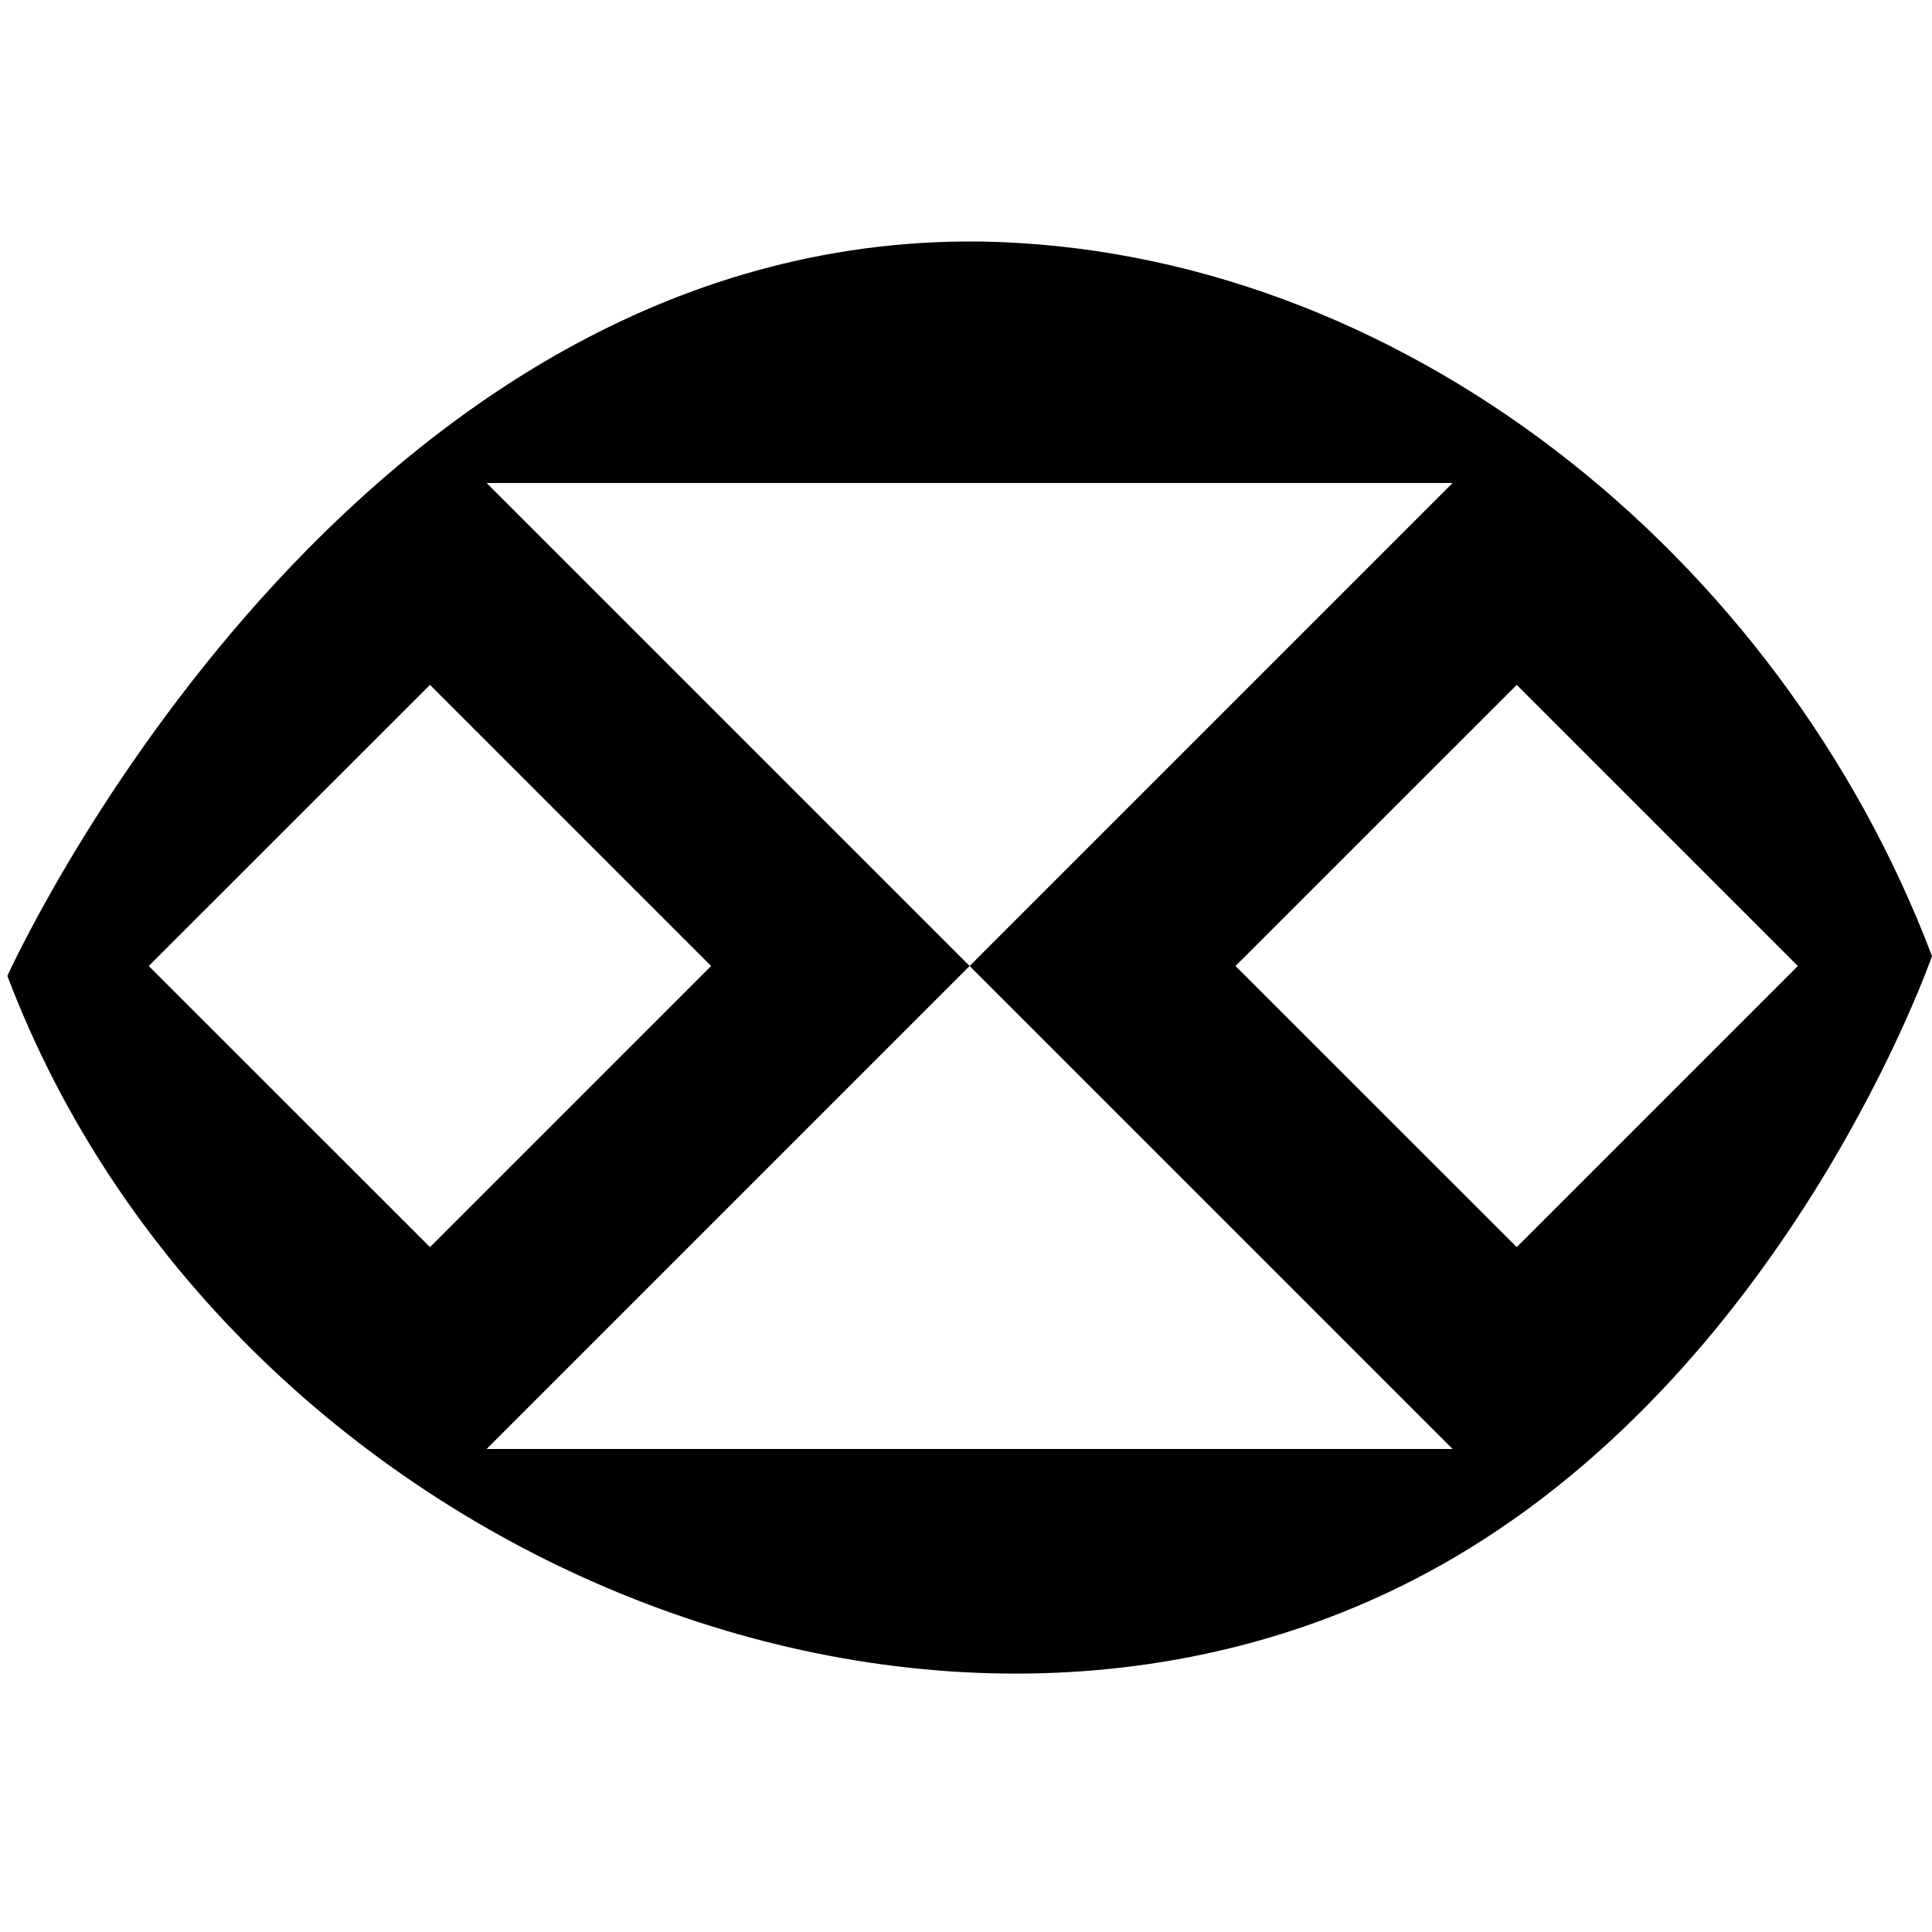
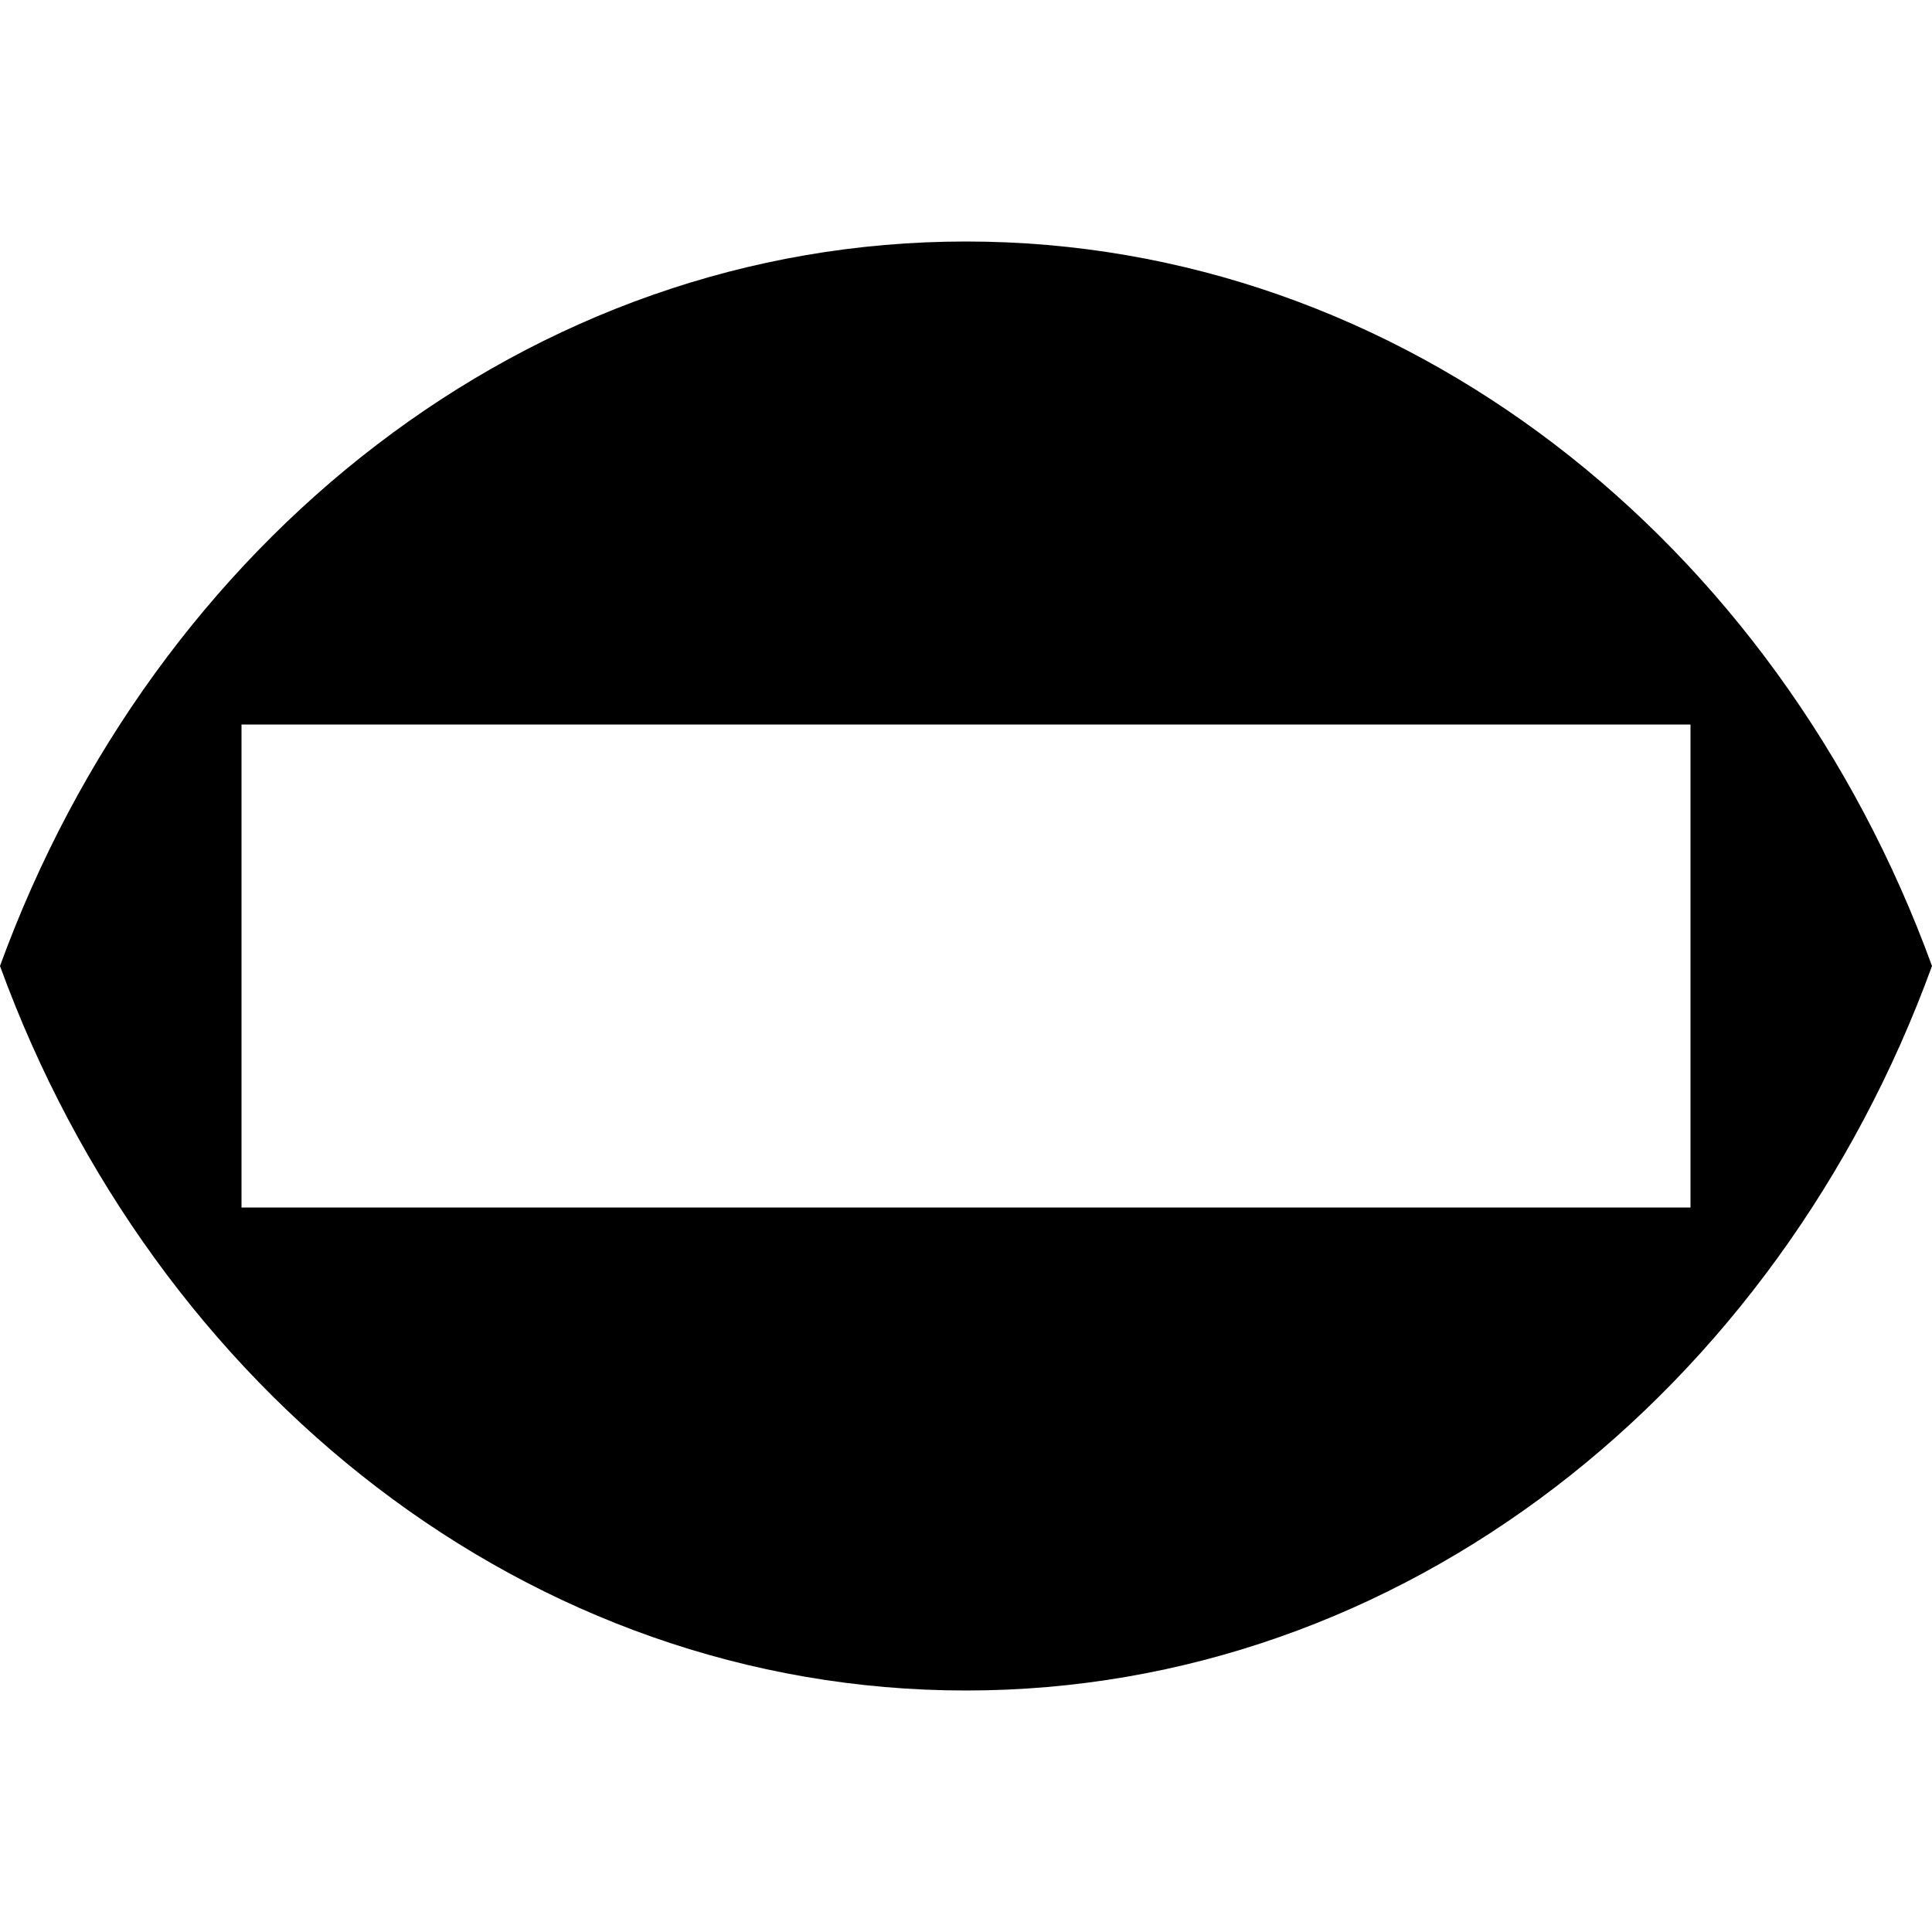
<svg xmlns="http://www.w3.org/2000/svg" width="100%" height="100%" viewBox="0 0 16 16" version="1.1" xml:space="preserve" style="fill-rule:evenodd;clip-rule:evenodd;stroke-linejoin:round;stroke-miterlimit:1.414;">
  <path d="M-7.915,2l0.084,0.002l0.085,0.002l0.084,0.003l0.084,0.004l0.083,0.005l0.084,0.006l0.083,0.007l0.083,0.007l0.083,0.009l0.082,0.009l0.083,0.01l0.082,0.011l0.082,0.012l0.082,0.013l0.081,0.014l0.081,0.014l0.081,0.015l0.081,0.016l0.08,0.017l0.08,0.018l0.08,0.019l0.08,0.019l0.079,0.02l0.079,0.021l0.079,0.022l0.078,0.023l0.078,0.023l0.078,0.025l0.078,0.025l0.077,0.025l0.077,0.027l0.077,0.027l0.076,0.028l0.076,0.029l0.076,0.03l0.075,0.03l0.076,0.032l0.074,0.032l0.075,0.032l0.074,0.034l0.073,0.034l0.074,0.035l0.073,0.035l0.073,0.037l0.072,0.037l0.072,0.038l0.071,0.038l0.072,0.039l0.071,0.04l0.07,0.041l0.07,0.041l0.07,0.042l0.069,0.043l0.069,0.043l0.069,0.044l0.068,0.045l0.068,0.046l0.067,0.046l0.067,0.047l0.066,0.047l0.066,0.048l0.066,0.049l0.065,0.049l0.065,0.05l0.065,0.051l0.064,0.051l0.063,0.052l0.063,0.053l0.063,0.053l0.062,0.054l0.062,0.054l0.061,0.055l0.061,0.056l0.06,0.056l0.06,0.057l0.059,0.057l0.059,0.058l0.059,0.059l0.058,0.059l0.057,0.06l0.057,0.06l0.113,0.123l0.11,0.124l0.109,0.127l0.106,0.129l0.104,0.131l0.102,0.133l0.1,0.136l0.098,0.137l0.096,0.14l0.093,0.141l0.091,0.143l0.089,0.146l0.086,0.147l0.084,0.149l0.082,0.15l0.079,0.153l0.077,0.154l0.074,0.156l0.072,0.158l0.035,0.08l0.034,0.079l0.034,0.081l0.033,0.08l0.032,0.081l0.032,0.082l0.031,0.082l0.03,0.082l-0.03,0.082l-0.031,0.082l-0.032,0.082l-0.032,0.081l-0.033,0.08l-0.034,0.081l-0.034,0.079l-0.035,0.08l-0.072,0.158l-0.074,0.156l-0.077,0.154l-0.079,0.153l-0.082,0.15l-0.084,0.149l-0.086,0.147l-0.089,0.146l-0.091,0.143l-0.093,0.141l-0.096,0.14l-0.098,0.137l-0.1,0.136l-0.102,0.133l-0.104,0.131l-0.106,0.129l-0.109,0.127l-0.11,0.124l-0.113,0.123l-0.057,0.06l-0.057,0.06l-0.058,0.059l-0.059,0.059l-0.059,0.058l-0.059,0.057l-0.06,0.057l-0.06,0.056l-0.061,0.056l-0.061,0.055l-0.062,0.054l-0.062,0.054l-0.063,0.053l-0.063,0.053l-0.063,0.052l-0.064,0.051l-0.065,0.051l-0.065,0.05l-0.065,0.049l-0.066,0.049l-0.066,0.048l-0.066,0.047l-0.067,0.047l-0.067,0.046l-0.068,0.046l-0.068,0.045l-0.069,0.044l-0.069,0.043l-0.069,0.043l-0.07,0.042l-0.07,0.041l-0.07,0.041l-0.071,0.04l-0.072,0.039l-0.071,0.038l-0.072,0.038l-0.072,0.037l-0.073,0.037l-0.073,0.035l-0.074,0.035l-0.073,0.034l-0.074,0.034l-0.075,0.032l-0.074,0.032l-0.076,0.032l-0.075,0.03l-0.076,0.03l-0.076,0.029l-0.076,0.028l-0.077,0.027l-0.077,0.027l-0.077,0.025l-0.078,0.025l-0.078,0.025l-0.078,0.023l-0.078,0.023l-0.079,0.022l-0.079,0.021l-0.079,0.02l-0.08,0.019l-0.08,0.019l-0.08,0.018l-0.08,0.017l-0.081,0.016l-0.081,0.015l-0.081,0.014l-0.081,0.014l-0.082,0.013l-0.082,0.012l-0.082,0.011l-0.083,0.01l-0.082,0.009l-0.083,0.009l-0.083,0.007l-0.083,0.007l-0.084,0.006l-0.083,0.005l-0.084,0.004l-0.084,0.003l-0.085,0.002l-0.084,0.002l-0.085,0l-0.085,0l-0.084,-0.002l-0.085,-0.002l-0.084,-0.003l-0.084,-0.004l-0.083,-0.005l-0.084,-0.006l-0.083,-0.007l-0.083,-0.007l-0.083,-0.009l-0.082,-0.009l-0.083,-0.01l-0.082,-0.011l-0.082,-0.012l-0.082,-0.013l-0.081,-0.014l-0.081,-0.014l-0.081,-0.015l-0.081,-0.016l-0.08,-0.017l-0.08,-0.018l-0.08,-0.019l-0.08,-0.019l-0.079,-0.02l-0.079,-0.021l-0.079,-0.022l-0.078,-0.023l-0.078,-0.023l-0.078,-0.025l-0.078,-0.025l-0.077,-0.025l-0.077,-0.027l-0.077,-0.027l-0.076,-0.028l-0.076,-0.029l-0.076,-0.03l-0.075,-0.03l-0.076,-0.032l-0.074,-0.032l-0.075,-0.032l-0.074,-0.034l-0.073,-0.034l-0.074,-0.035l-0.073,-0.035l-0.073,-0.037l-0.072,-0.037l-0.072,-0.038l-0.071,-0.038l-0.072,-0.039l-0.071,-0.04l-0.07,-0.041l-0.07,-0.041l-0.07,-0.042l-0.069,-0.043l-0.069,-0.043l-0.069,-0.044l-0.068,-0.045l-0.068,-0.046l-0.067,-0.046l-0.067,-0.047l-0.066,-0.047l-0.066,-0.048l-0.066,-0.049l-0.065,-0.049l-0.065,-0.05l-0.065,-0.051l-0.064,-0.051l-0.063,-0.052l-0.063,-0.053l-0.063,-0.053l-0.062,-0.054l-0.062,-0.054l-0.061,-0.055l-0.061,-0.056l-0.06,-0.056l-0.06,-0.057l-0.059,-0.057l-0.059,-0.058l-0.059,-0.059l-0.058,-0.059l-0.057,-0.06l-0.057,-0.06l-0.113,-0.123l-0.11,-0.124l-0.109,-0.127l-0.106,-0.129l-0.104,-0.131l-0.102,-0.133l-0.1,-0.136l-0.098,-0.137l-0.096,-0.14l-0.093,-0.141l-0.091,-0.143l-0.089,-0.146l-0.086,-0.147l-0.084,-0.149l-0.082,-0.15l-0.079,-0.153l-0.077,-0.154l-0.074,-0.156l-0.072,-0.158l-0.035,-0.08l-0.034,-0.079l-0.034,-0.081l-0.033,-0.08l-0.032,-0.081l-0.032,-0.082l-0.031,-0.082l-0.03,-0.082l0.03,-0.082l0.031,-0.082l0.032,-0.082l0.032,-0.081l0.033,-0.08l0.034,-0.081l0.034,-0.079l0.035,-0.08l0.072,-0.158l0.074,-0.156l0.077,-0.154l0.079,-0.153l0.082,-0.15l0.084,-0.149l0.086,-0.147l0.089,-0.146l0.091,-0.143l0.093,-0.141l0.096,-0.14l0.098,-0.137l0.1,-0.136l0.102,-0.133l0.104,-0.131l0.106,-0.129l0.109,-0.127l0.11,-0.124l0.113,-0.123l0.057,-0.06l0.057,-0.06l0.058,-0.059l0.059,-0.059l0.059,-0.058l0.059,-0.057l0.06,-0.057l0.06,-0.056l0.061,-0.056l0.061,-0.055l0.062,-0.054l0.062,-0.054l0.063,-0.053l0.063,-0.053l0.063,-0.052l0.064,-0.051l0.065,-0.051l0.065,-0.05l0.065,-0.049l0.066,-0.049l0.066,-0.048l0.066,-0.047l0.067,-0.047l0.067,-0.046l0.068,-0.046l0.068,-0.045l0.069,-0.044l0.069,-0.043l0.069,-0.043l0.07,-0.042l0.07,-0.041l0.07,-0.041l0.071,-0.04l0.072,-0.039l0.071,-0.038l0.072,-0.038l0.072,-0.037l0.073,-0.037l0.073,-0.035l0.074,-0.035l0.073,-0.034l0.074,-0.034l0.075,-0.032l0.074,-0.032l0.076,-0.032l0.075,-0.03l0.076,-0.03l0.076,-0.029l0.076,-0.028l0.077,-0.027l0.077,-0.027l0.077,-0.025l0.078,-0.025l0.078,-0.025l0.078,-0.023l0.078,-0.023l0.079,-0.022l0.079,-0.021l0.079,-0.02l0.08,-0.019l0.08,-0.019l0.08,-0.018l0.08,-0.017l0.081,-0.016l0.081,-0.015l0.081,-0.014l0.081,-0.014l0.082,-0.013l0.082,-0.012l0.082,-0.011l0.083,-0.01l0.082,-0.009l0.083,-0.009l0.083,-0.007l0.083,-0.007l0.084,-0.006l0.083,-0.005l0.084,-0.004l0.084,-0.003l0.085,-0.002l0.084,-0.002l0.085,0l0.085,0Zm-0.148,2l-0.063,0.001l-0.063,0.002l-0.063,0.002l-0.062,0.003l-0.063,0.004l-0.062,0.004l-0.062,0.005l-0.062,0.006l-0.061,0.006l-0.062,0.007l-0.061,0.008l-0.061,0.008l-0.061,0.009l-0.061,0.009l-0.06,0.011l-0.06,0.01l-0.061,0.012l-0.06,0.012l-0.059,0.012l-0.06,0.013l-0.059,0.014l-0.06,0.015l-0.059,0.015l-0.059,0.015l-0.058,0.017l-0.059,0.017l-0.058,0.017l-0.058,0.018l-0.058,0.019l-0.058,0.019l-0.058,0.02l-0.057,0.021l-0.057,0.021l-0.057,0.021l-0.057,0.022l-0.057,0.023l-0.056,0.024l-0.056,0.024l-0.056,0.024l-0.056,0.025l-0.055,0.026l-0.056,0.027l-0.055,0.027l-0.055,0.027l-0.055,0.028l-0.054,0.029l-0.054,0.029l-0.054,0.03l-0.054,0.03l-0.054,0.031l-0.053,0.031l-0.053,0.032l-0.053,0.033l-0.052,0.033l-0.053,0.033l-0.052,0.035l-0.052,0.034l-0.051,0.036l-0.052,0.036l-0.051,0.036l-0.05,0.037l-0.051,0.037l-0.05,0.038l-0.05,0.039l-0.05,0.039l-0.049,0.039l-0.049,0.041l-0.049,0.04l-0.048,0.041l-0.048,0.042l-0.048,0.042l-0.048,0.043l-0.047,0.043l-0.047,0.044l-0.046,0.044l-0.047,0.045l-0.046,0.045l-0.045,0.046l-0.045,0.046l-0.045,0.047l-0.042,0.044l-0.091,0.099l-0.087,0.097l-0.085,0.1l-0.083,0.102l-0.083,0.103l-0.08,0.105l-0.079,0.107l-0.077,0.109l-0.076,0.11l-0.074,0.112l-0.072,0.114l-0.071,0.115l-0.069,0.117l-0.067,0.119l-0.065,0.12l-0.063,0.122l-0.061,0.123l-0.041,0.086l0.041,0.086l0.061,0.123l0.063,0.122l0.065,0.12l0.067,0.119l0.069,0.117l0.071,0.115l0.072,0.114l0.074,0.112l0.076,0.11l0.077,0.109l0.079,0.107l0.08,0.105l0.083,0.103l0.083,0.102l0.085,0.1l0.087,0.097l0.091,0.099l0.042,0.044l0.045,0.047l0.045,0.046l0.045,0.046l0.046,0.045l0.047,0.045l0.046,0.044l0.047,0.044l0.047,0.043l0.048,0.043l0.048,0.042l0.048,0.042l0.048,0.041l0.049,0.04l0.049,0.041l0.049,0.039l0.05,0.039l0.05,0.039l0.05,0.038l0.051,0.037l0.05,0.037l0.051,0.036l0.052,0.036l0.051,0.036l0.052,0.034l0.052,0.035l0.053,0.033l0.052,0.033l0.053,0.033l0.053,0.032l0.053,0.031l0.054,0.031l0.054,0.03l0.054,0.03l0.054,0.029l0.054,0.029l0.055,0.028l0.055,0.027l0.055,0.027l0.056,0.027l0.055,0.026l0.056,0.025l0.056,0.024l0.056,0.024l0.056,0.024l0.057,0.023l0.057,0.022l0.057,0.021l0.057,0.021l0.057,0.021l0.058,0.02l0.058,0.019l0.058,0.019l0.058,0.018l0.058,0.017l0.059,0.017l0.058,0.017l0.059,0.015l0.059,0.015l0.06,0.015l0.059,0.014l0.06,0.013l0.059,0.012l0.06,0.012l0.061,0.012l0.06,0.01l0.06,0.011l0.061,0.009l0.061,0.009l0.061,0.008l0.061,0.008l0.062,0.007l0.061,0.006l0.062,0.006l0.062,0.005l0.062,0.004l0.063,0.004l0.062,0.003l0.063,0.002l0.063,0.002l0.063,0.001l0.063,0l0.063,0l0.063,-0.001l0.063,-0.002l0.063,-0.002l0.062,-0.003l0.063,-0.004l0.062,-0.004l0.062,-0.005l0.062,-0.006l0.061,-0.006l0.062,-0.007l0.061,-0.008l0.061,-0.008l0.061,-0.009l0.061,-0.009l0.06,-0.011l0.06,-0.01l0.061,-0.012l0.06,-0.012l0.059,-0.012l0.06,-0.013l0.059,-0.014l0.06,-0.015l0.059,-0.015l0.059,-0.015l0.058,-0.017l0.059,-0.017l0.058,-0.017l0.058,-0.018l0.058,-0.019l0.058,-0.019l0.058,-0.02l0.057,-0.021l0.057,-0.021l0.057,-0.021l0.057,-0.022l0.057,-0.023l0.056,-0.024l0.056,-0.024l0.056,-0.024l0.056,-0.025l0.055,-0.026l0.056,-0.027l0.055,-0.027l0.055,-0.027l0.055,-0.028l0.054,-0.029l0.054,-0.029l0.054,-0.03l0.054,-0.03l0.054,-0.031l0.053,-0.031l0.053,-0.032l0.053,-0.033l0.052,-0.033l0.053,-0.033l0.052,-0.035l0.052,-0.034l0.051,-0.036l0.052,-0.036l0.051,-0.036l0.05,-0.037l0.051,-0.037l0.05,-0.038l0.05,-0.039l0.05,-0.039l0.049,-0.039l0.049,-0.041l0.049,-0.04l0.048,-0.041l0.048,-0.042l0.048,-0.042l0.048,-0.043l0.047,-0.043l0.047,-0.044l0.046,-0.044l0.047,-0.045l0.046,-0.045l0.045,-0.046l0.045,-0.046l0.045,-0.047l0.042,-0.044l0.091,-0.099l0.087,-0.097l0.085,-0.1l0.083,-0.102l0.083,-0.103l0.08,-0.105l0.079,-0.107l0.077,-0.109l0.076,-0.11l0.074,-0.112l0.072,-0.114l0.071,-0.115l0.069,-0.117l0.067,-0.119l0.065,-0.12l0.063,-0.122l0.061,-0.123l0.041,-0.086l-0.041,-0.086l-0.061,-0.123l-0.063,-0.122l-0.065,-0.12l-0.067,-0.119l-0.069,-0.117l-0.071,-0.115l-0.072,-0.114l-0.074,-0.112l-0.076,-0.11l-0.077,-0.109l-0.079,-0.107l-0.08,-0.105l-0.083,-0.103l-0.083,-0.102l-0.085,-0.1l-0.087,-0.097l-0.091,-0.099l-0.042,-0.044l-0.045,-0.047l-0.045,-0.046l-0.045,-0.046l-0.046,-0.045l-0.047,-0.045l-0.046,-0.044l-0.047,-0.044l-0.047,-0.043l-0.048,-0.043l-0.048,-0.042l-0.048,-0.042l-0.048,-0.041l-0.049,-0.04l-0.049,-0.041l-0.049,-0.039l-0.05,-0.039l-0.05,-0.039l-0.05,-0.038l-0.051,-0.037l-0.05,-0.037l-0.051,-0.036l-0.052,-0.036l-0.051,-0.036l-0.052,-0.034l-0.052,-0.035l-0.053,-0.033l-0.052,-0.033l-0.053,-0.033l-0.053,-0.032l-0.053,-0.031l-0.054,-0.031l-0.054,-0.03l-0.054,-0.03l-0.054,-0.029l-0.054,-0.029l-0.055,-0.028l-0.055,-0.027l-0.055,-0.027l-0.056,-0.027l-0.055,-0.026l-0.056,-0.025l-0.056,-0.024l-0.056,-0.024l-0.056,-0.024l-0.057,-0.023l-0.057,-0.022l-0.057,-0.021l-0.057,-0.021l-0.057,-0.021l-0.058,-0.02l-0.058,-0.019l-0.058,-0.019l-0.058,-0.018l-0.058,-0.017l-0.059,-0.017l-0.058,-0.017l-0.059,-0.015l-0.059,-0.015l-0.06,-0.015l-0.059,-0.014l-0.06,-0.013l-0.059,-0.012l-0.06,-0.012l-0.061,-0.012l-0.06,-0.01l-0.06,-0.011l-0.061,-0.009l-0.061,-0.009l-0.061,-0.008l-0.061,-0.008l-0.062,-0.007l-0.061,-0.006l-0.062,-0.006l-0.062,-0.005l-0.062,-0.004l-0.063,-0.004l-0.062,-0.003l-0.063,-0.002l-0.063,-0.002l-0.063,-0.001l-0.063,0l-0.063,0Z" />
-   <path d="M24.054,2c3.469,0.056 6.624,2.59 7.885,5.918c0,0 -1.164,3.353 -3.973,4.991c-4.191,2.443 -10.157,-0.054 -11.966,-4.827c0,0 2.684,-5.943 7.8,-6.08c0.085,-0.002 0.17,-0.002 0.254,-0.002Zm3.916,10l-4,-4l-4,4l8,0Zm2.858,-4l-2.328,-2.328l-2.328,2.328l2.328,2.328l2.328,-2.328Zm-9,0l-2.328,-2.328l-2.328,2.328l2.328,2.328l2.328,-2.328Zm2.142,0l-4,-4l8,0l-4,4Z" />
-   <path d="M8.115,2c3.469,0.056 6.624,2.59 7.885,5.918c0,0 -1.164,3.353 -3.974,4.991c-4.19,2.443 -10.157,-0.054 -11.965,-4.827c0,0 2.684,-5.943 7.8,-6.08c0.085,-0.002 0.169,-0.002 0.254,-0.002Zm3.915,10l-4,-4l-4,4l8,0Zm2.859,-4l-2.328,-2.328l-2.329,2.328l2.329,2.328l2.328,-2.328Zm-9,0l-2.328,-2.328l-2.329,2.328l2.329,2.328l2.328,-2.328Zm2.141,0l-4,-4l8,0l-4,4Z" />
+   <path d="M0,8c1.281,-3.517 4.382,-6 8,-6c3.618,0 6.719,2.483 8,6c-1.281,3.517 -4.382,6 -8,6c-3.618,0 -6.719,-2.483 -8,-6Zm14,-2l-12,0l0,4l12,0l0,-4Z" />
</svg>
